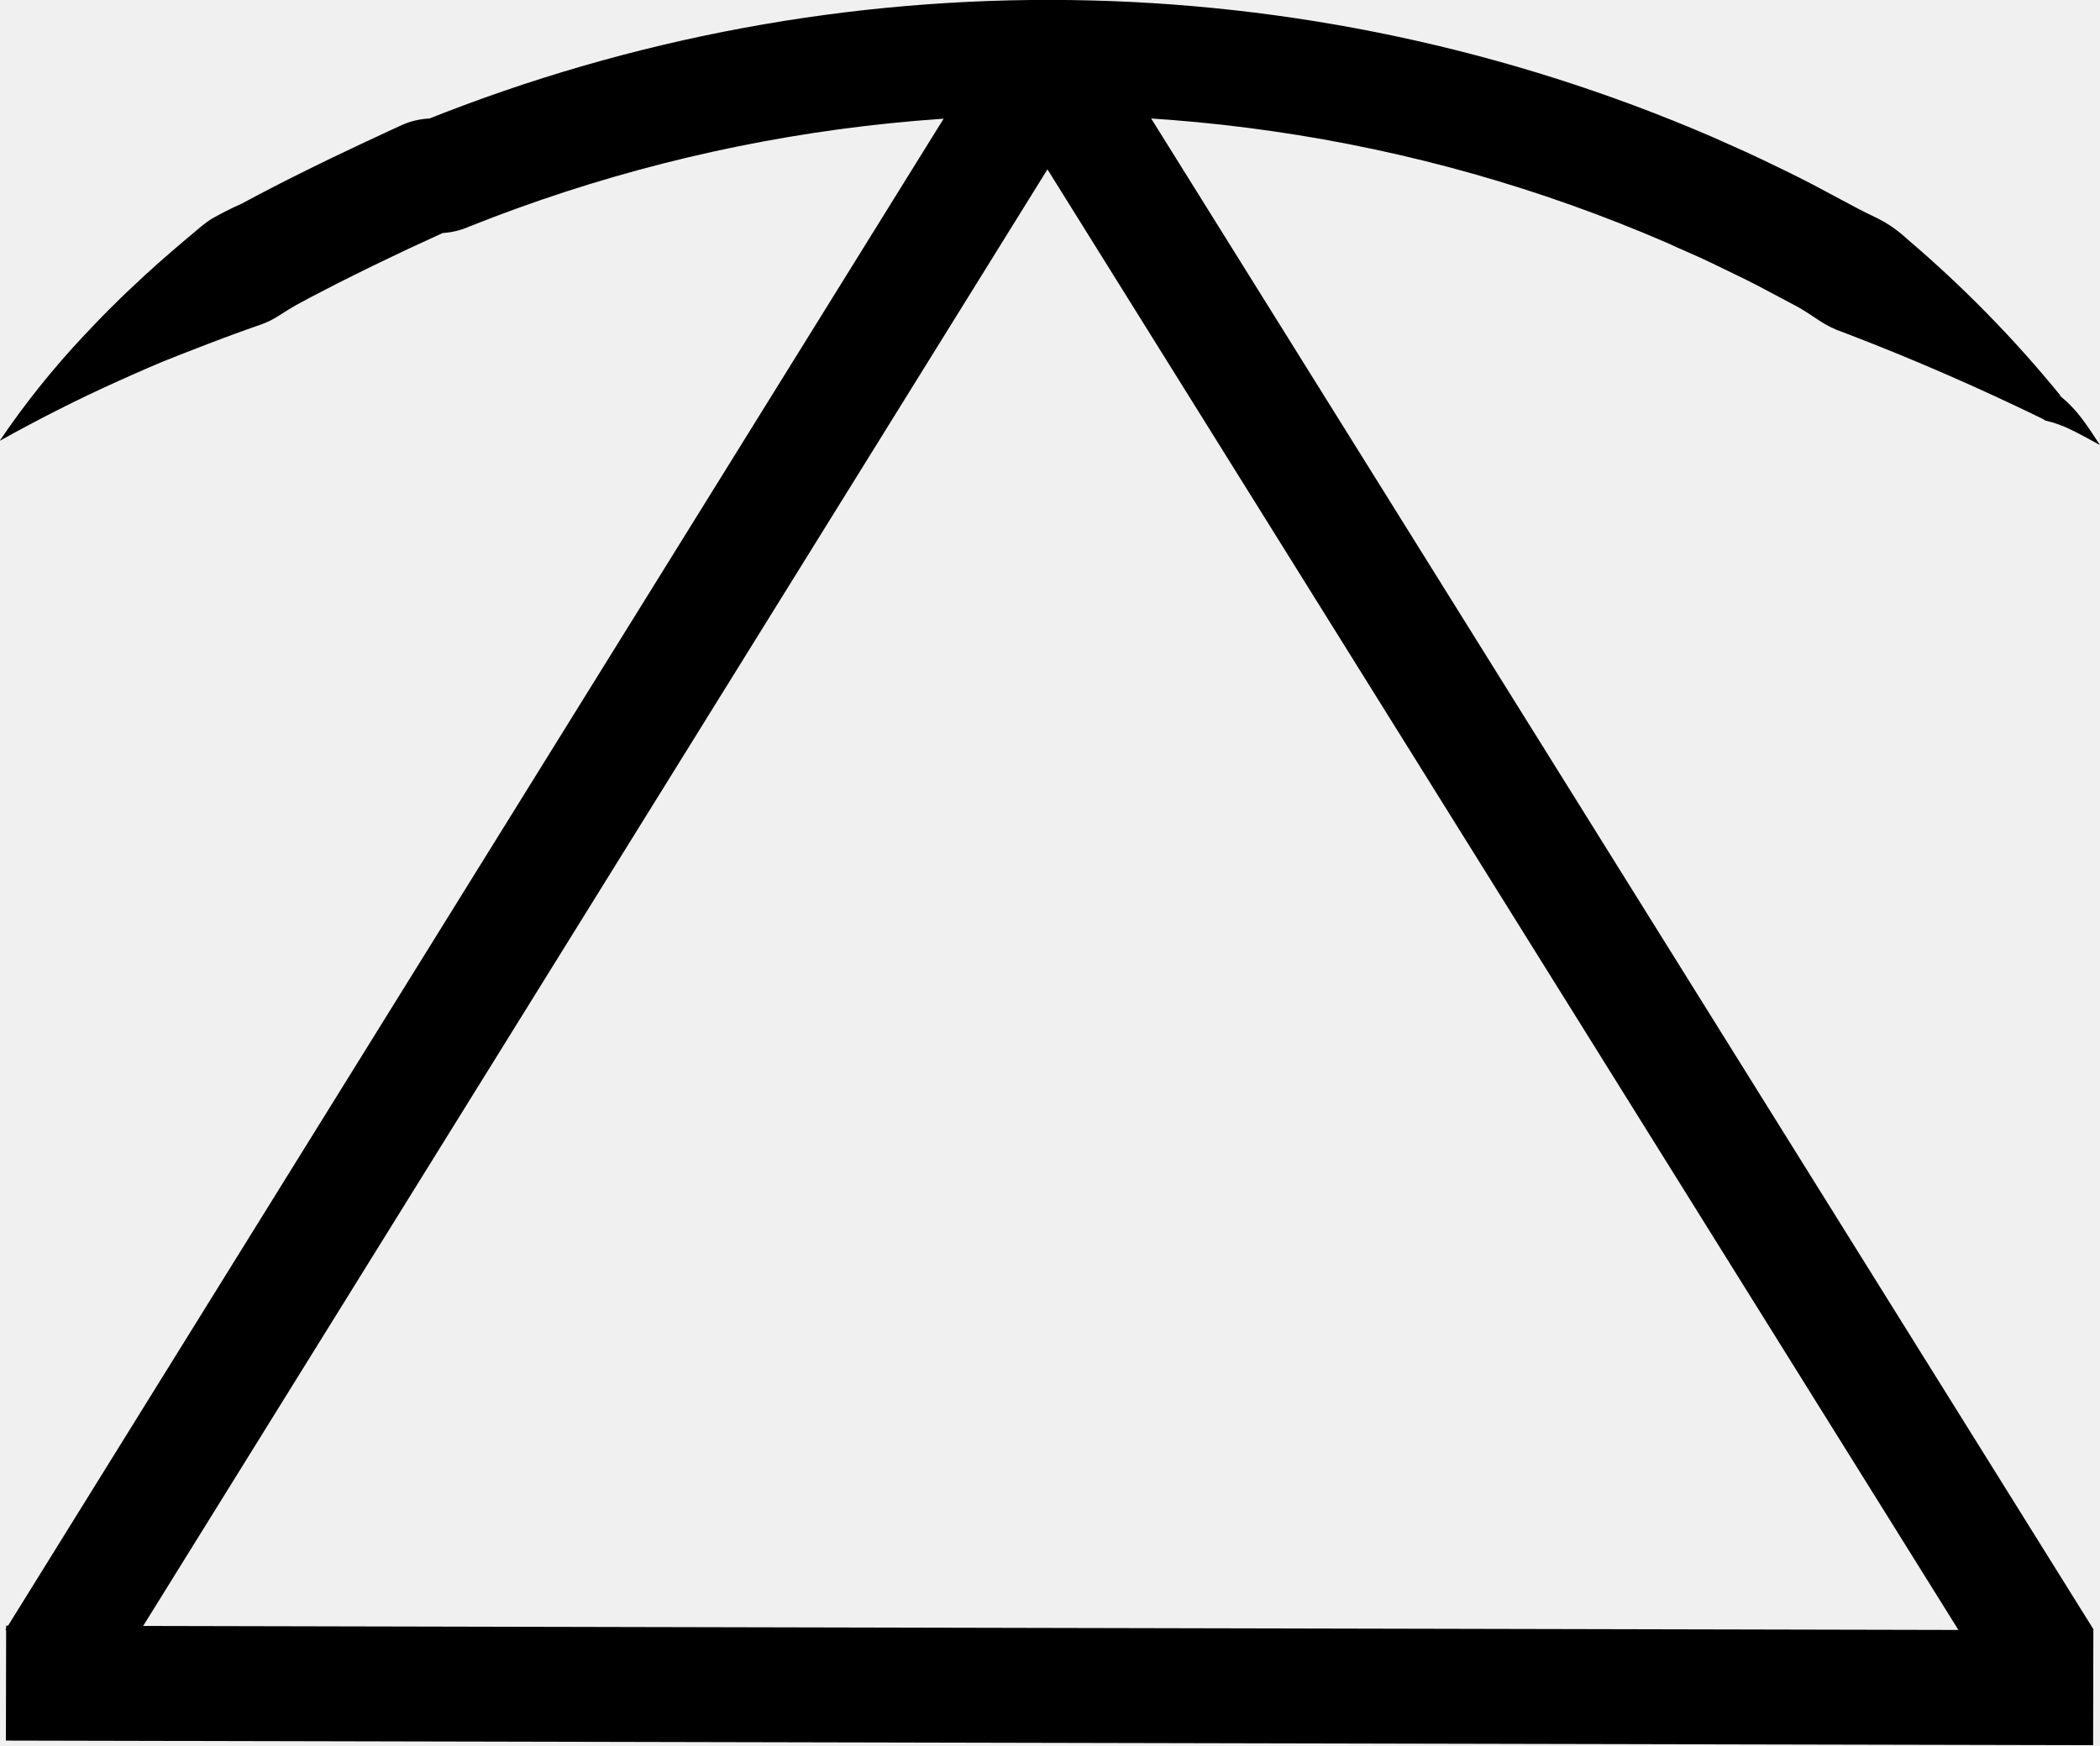
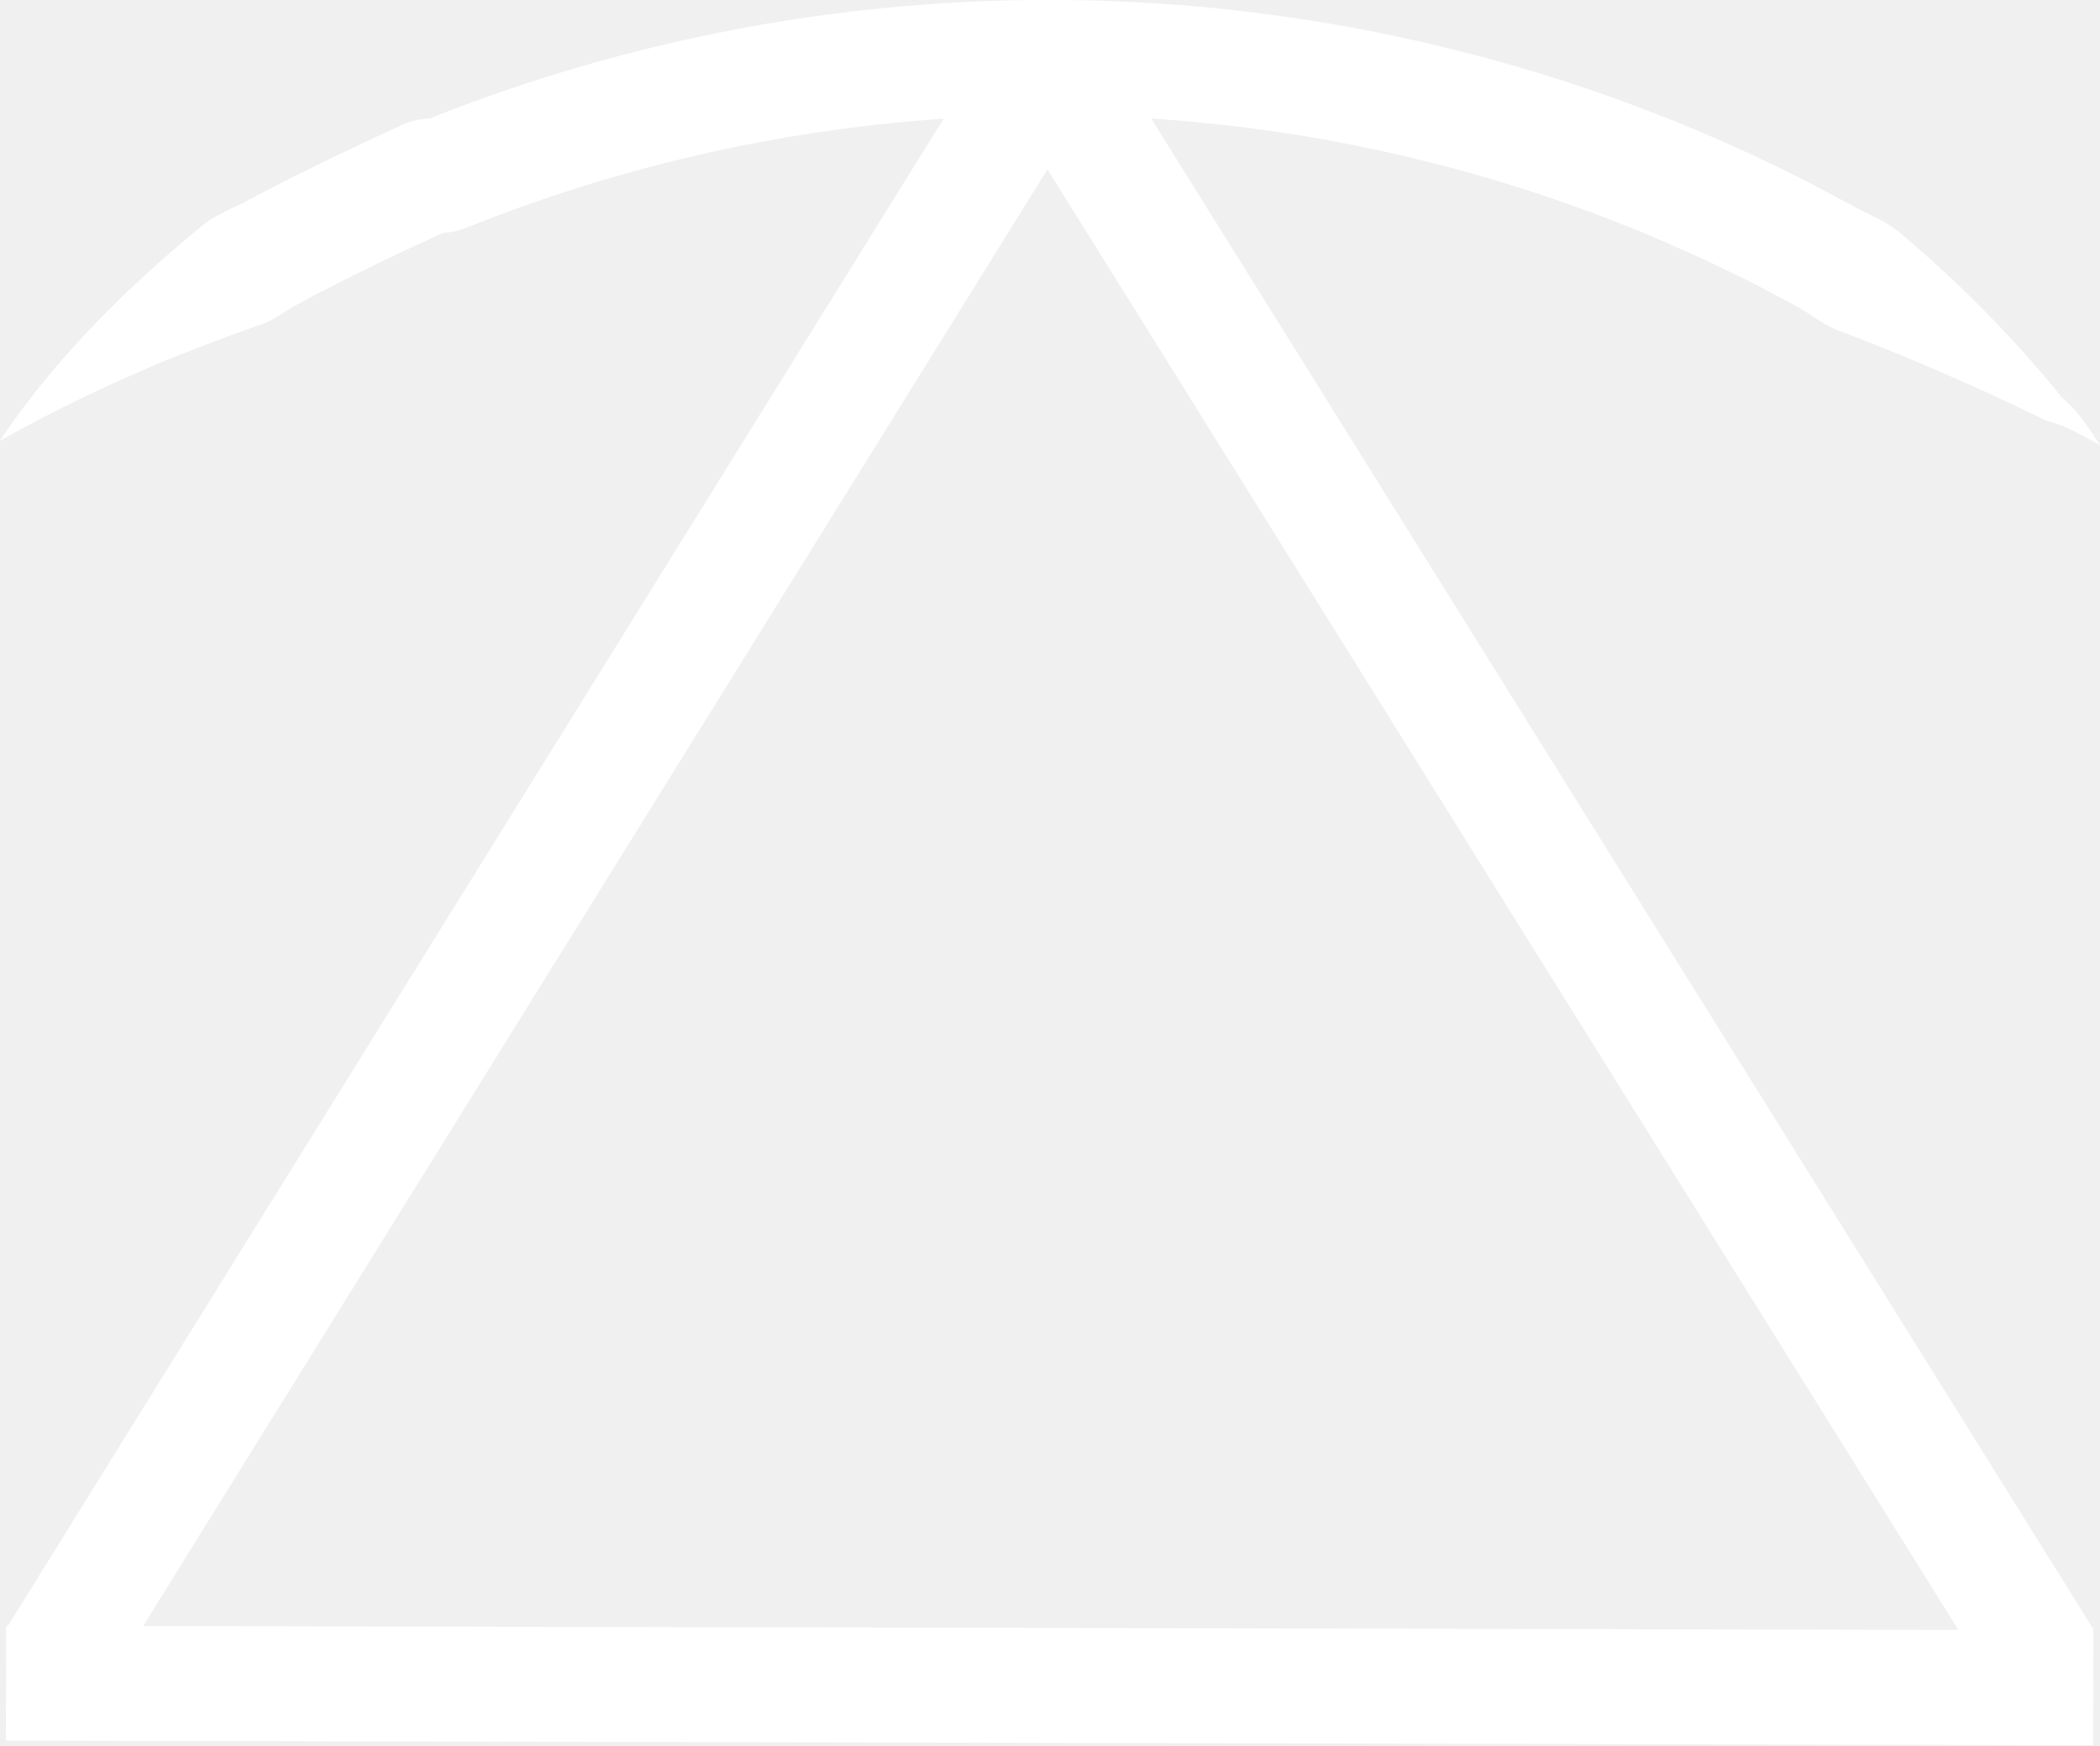
- <svg xmlns="http://www.w3.org/2000/svg" viewBox="0 0 456.78 379.68">
+ <svg xmlns="http://www.w3.org/2000/svg" fill="white" viewBox="0 0 456.78 379.68">
  <defs>
-     <style>.cls-1{fill:none;stroke:#000;stroke-miterlimit:10;stroke-width:25px;}</style>
+     <style>.cls-1{fill:none;stroke:#fff;stroke-miterlimit:10;stroke-width:25px;}</style>
  </defs>
  <g id="Capa_3" data-name="Capa 3">
    <path class="cls-1" d="M251,657" transform="translate(-310.69 -290.32)" />
    <path class="cls-1" d="M895,668" transform="translate(-310.69 -290.32)" />
    <line class="cls-1" x1="227.81" y1="13.18" x2="444.81" y2="361.18" />
    <line class="cls-1" x1="227.81" y1="13.18" x2="11.81" y2="361.18" />
    <path d="M767.47,387.15c-2-1.08-4-2.22-6-3.19a25,25,0,0,0-5.88-2.14l-.56-.36q-21.09-10.27-42.21-18.38l-2.64-1a22.29,22.29,0,0,1-2.5-1.23c-1.6-.93-3.09-2.06-4.67-3l-1.19-.71-1.23-.66-2.46-1.3-4.91-2.61c-3.29-1.72-6.66-3.27-10-4.92s-6.76-3-10.14-4.59a336.9,336.9,0,0,0-85.47-24.18,340.22,340.22,0,0,0-175,20.79l.95-.43c-.46.22-.91.43-1.41.63s-1,.38-1.61.54a16.93,16.93,0,0,1-3.3.59c-1,.08-1.6.05-1.82.06s.05,0,.52,0a9.11,9.11,0,0,0,1.62-.36c.24-.08.54-.21.6-.23l.17-.08-.16.08-1.65.76-6.52,3c-4.23,2-8.43,4-12.58,6.08q-3.13,1.54-6.2,3.15c-2.07,1.06-4.12,2.12-6.13,3.24-1,.56-2,1.19-3,1.82a23.33,23.33,0,0,1-3,1.73c-1,.5-2.17.84-3.26,1.24l-3.3,1.18c-4.4,1.59-8.75,3.31-13.13,5s-8.68,3.63-13,5.56c-8.66,3.89-17.21,8.23-25.78,13a183.58,183.58,0,0,1,18.48-23.06c1.71-1.78,3.4-3.62,5.17-5.37s3.53-3.51,5.36-5.19c3.61-3.44,7.36-6.73,11.17-9.95l2.87-2.41a28.84,28.84,0,0,1,2.95-2.26,72.28,72.28,0,0,1,6.57-3.33c1.1-.56,2.17-1.16,3.25-1.73l3.25-1.69q3.25-1.7,6.53-3.31c4.36-2.18,8.74-4.28,13.12-6.34l6.44-3,1.59-.73.82-.37c.33-.16.92-.38,1.43-.56a17,17,0,0,1,3.36-.74,18.8,18.8,0,0,1,2.31-.13c.37,0,.38,0-.05,0a7.56,7.56,0,0,0-1.54.28,7,7,0,0,0-.77.25c-.22.09-.4.17-.59.27l.95-.43A364.41,364.41,0,0,1,683,320.05c3.63,1.65,7.3,3.2,10.9,4.94s7.19,3.44,10.73,5.29l10.56,5.62c1.77.93,3.61,1.72,5.35,2.7a26.21,26.21,0,0,1,4.83,3.59A261.77,261.77,0,0,1,759,376.54l-.56-.36a28.1,28.1,0,0,1,5.14,5.28C765,383.32,766.2,385.25,767.47,387.15Z" transform="translate(-310.69 -290.32)" />
    <line class="cls-1" x1="455.31" y1="367.18" x2="1.31" y2="366.18" />
    <path class="cls-1" d="M895,479.33" transform="translate(-310.69 -290.32)" />
    <path class="cls-1" d="M251,658" transform="translate(-310.69 -290.32)" />
    <path class="cls-1" d="M251,303" transform="translate(-310.69 -290.32)" />
    <path class="cls-1" d="M540,657" transform="translate(-310.69 -290.32)" />
    <path class="cls-1" d="M540,479" transform="translate(-310.69 -290.32)" />
    <path class="cls-1" d="M830,303" transform="translate(-310.69 -290.32)" />
    <path class="cls-1" d="M685.5,658.5" transform="translate(-310.69 -290.32)" />
    <path class="cls-1" d="M486,303" transform="translate(-310.69 -290.32)" />
    <path class="cls-1" d="M531.75,479.36" transform="translate(-310.69 -290.32)" />
    <path class="cls-1" d="M585.75,303.36" transform="translate(-310.69 -290.32)" />
    <path class="cls-1" d="M251.5,669" transform="translate(-310.69 -290.32)" />
    <path class="cls-1" d="M251.5,313" transform="translate(-310.69 -290.32)" />
  </g>
</svg>
